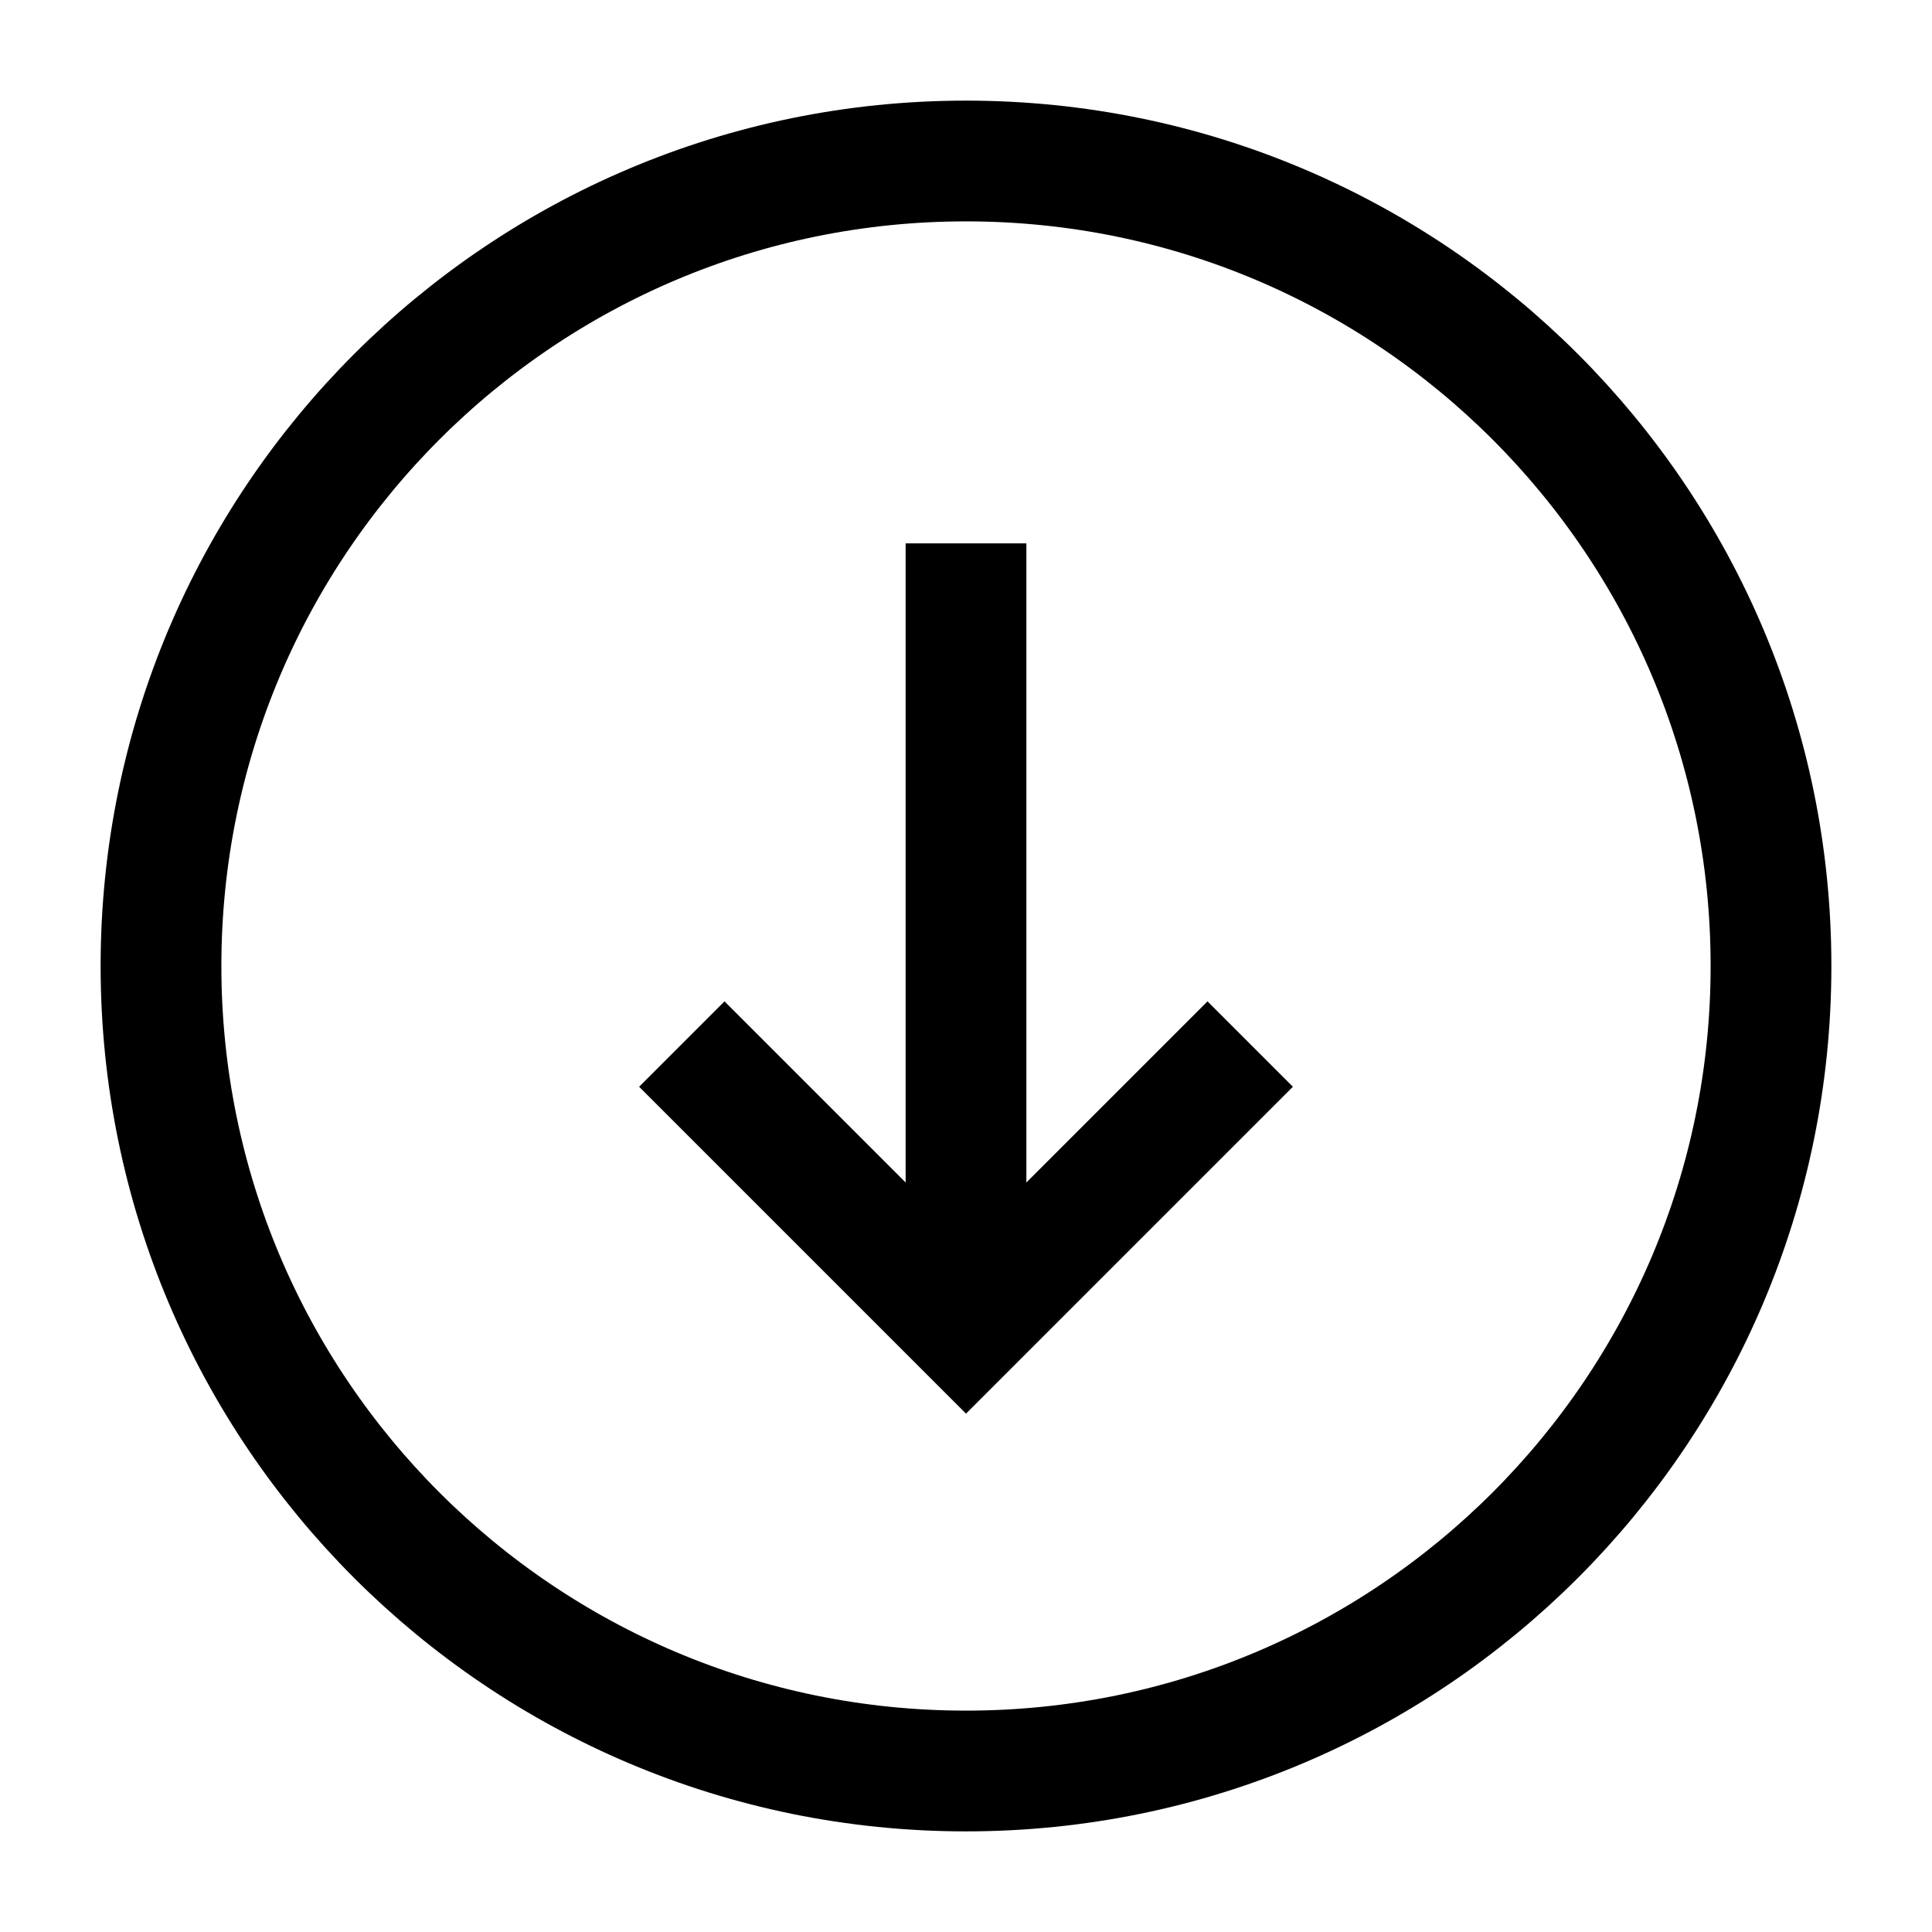
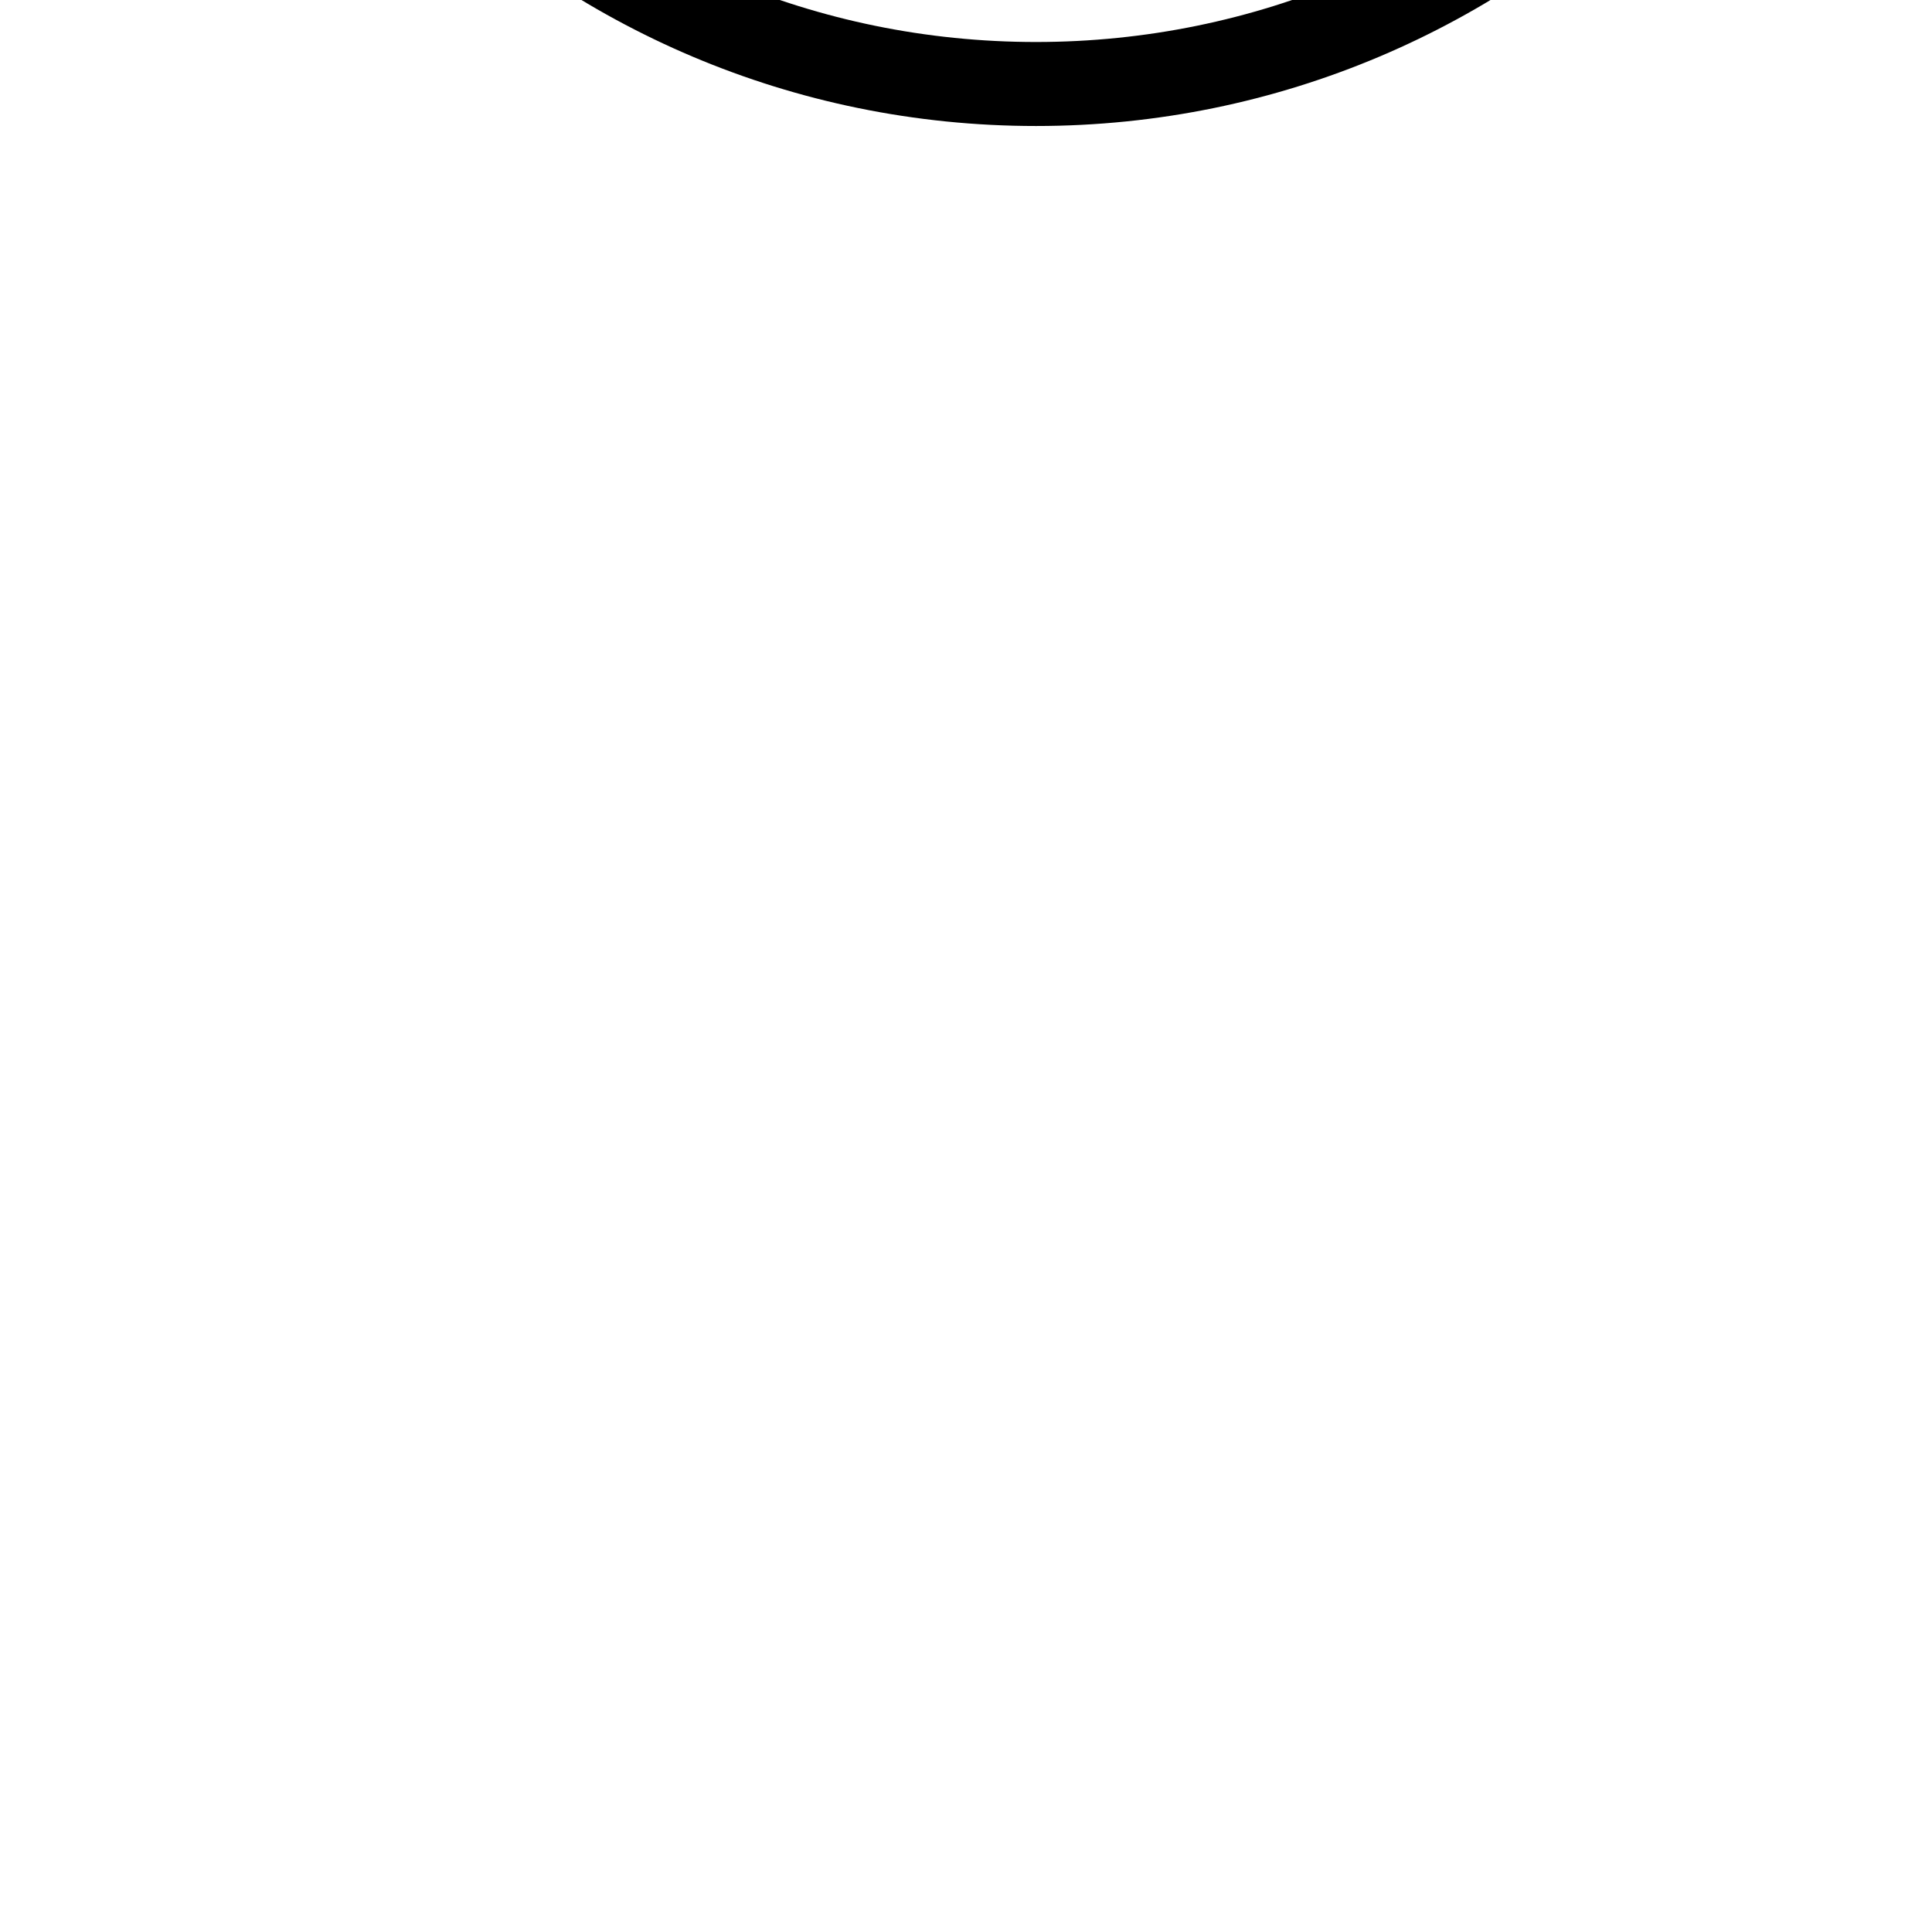
- <svg xmlns="http://www.w3.org/2000/svg" width="800px" height="800px" viewBox="0 0 24 24" role="img" aria-labelledby="circleArrowDownIconTitle" fill="none" stroke="#000000" stroke-width="1.5" stroke-linecap="square" stroke-linejoin="miter" color="#000000">
-   <path d="M15 13.5l-3 3-3-3" />
-   <path d="M12 15V7.5" />
-   <path stroke-linecap="round" d="M12 16.5V15v1.5z" />
-   <circle cx="12" cy="12" r="10" />
+ <svg xmlns="http://www.w3.org/2000/svg" viewBox="-5 -5 69 69" enable-background="new 0 0 64 64">
+   <path d="M32,2C15.432,2,2,15.432,2,32s13.432,30,30,30s30-13.432,30-30S48.568,2,32,2z M32,49L16,33.695h10.857V15h10.285v18.695H48  L32,49z" transform="scale(1,-1)" transform-origin="32 32" stroke-width="3" stroke="black" fill-opacity="0.0" />
</svg>
